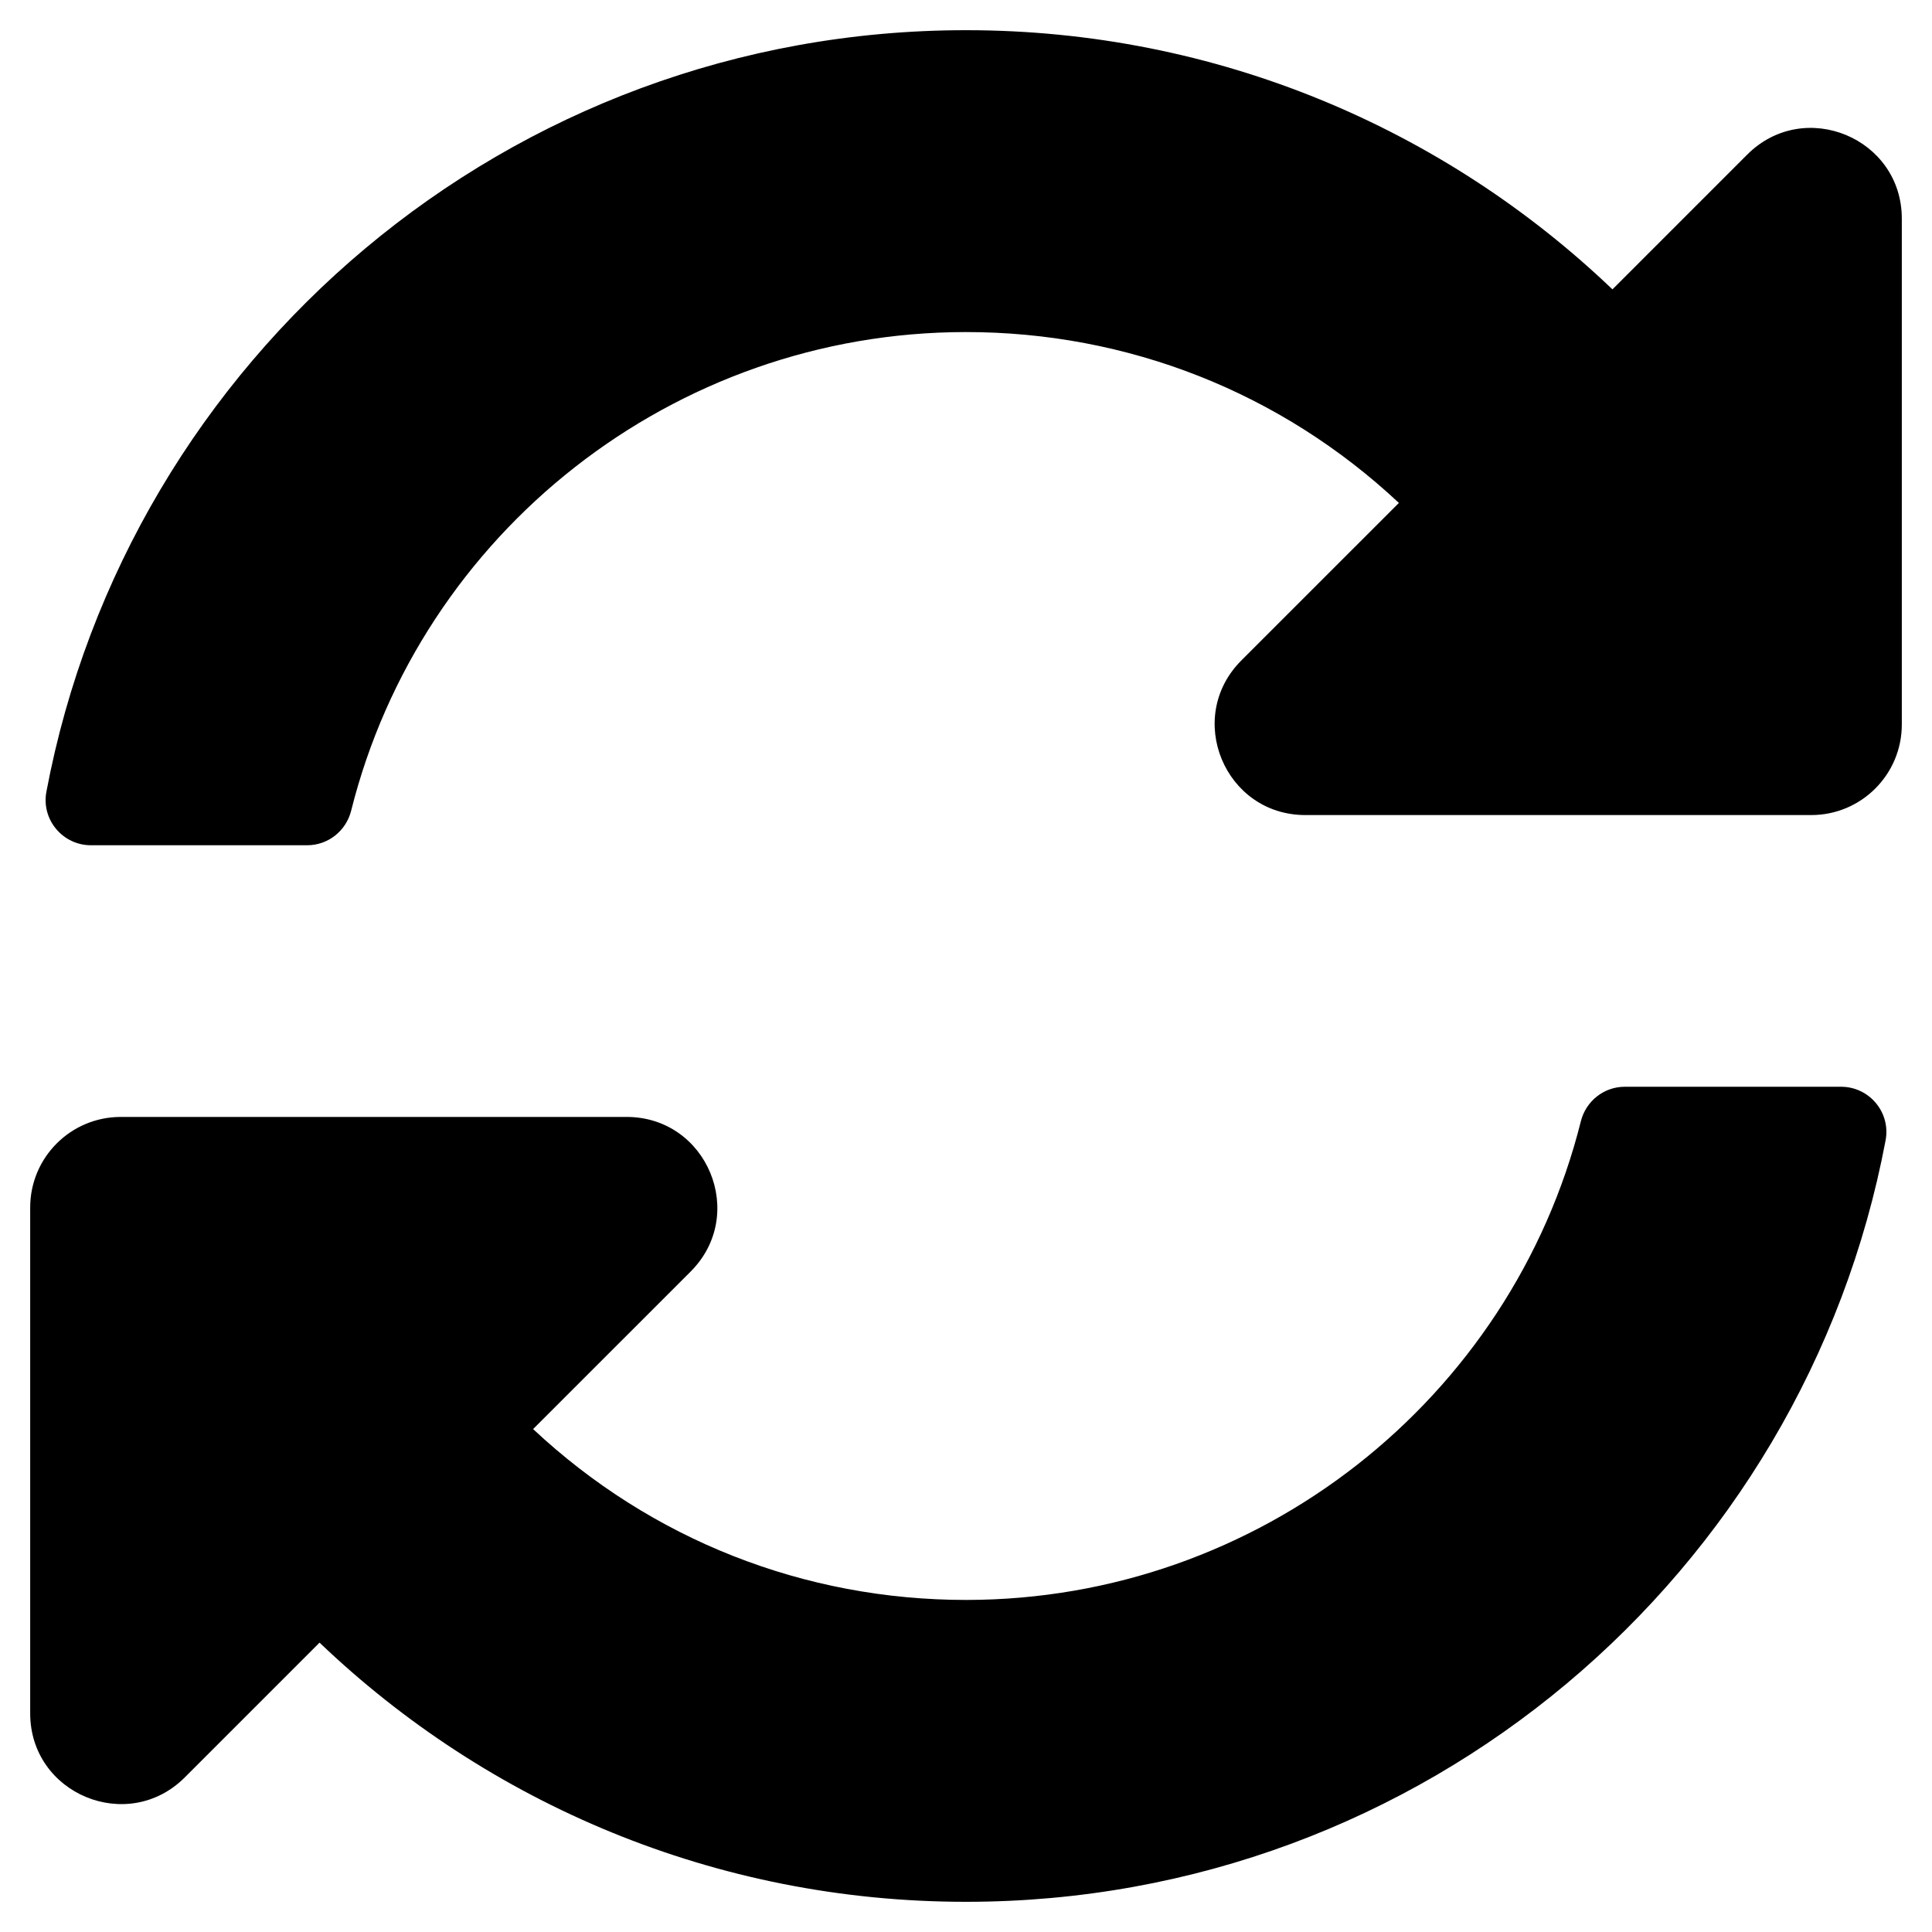
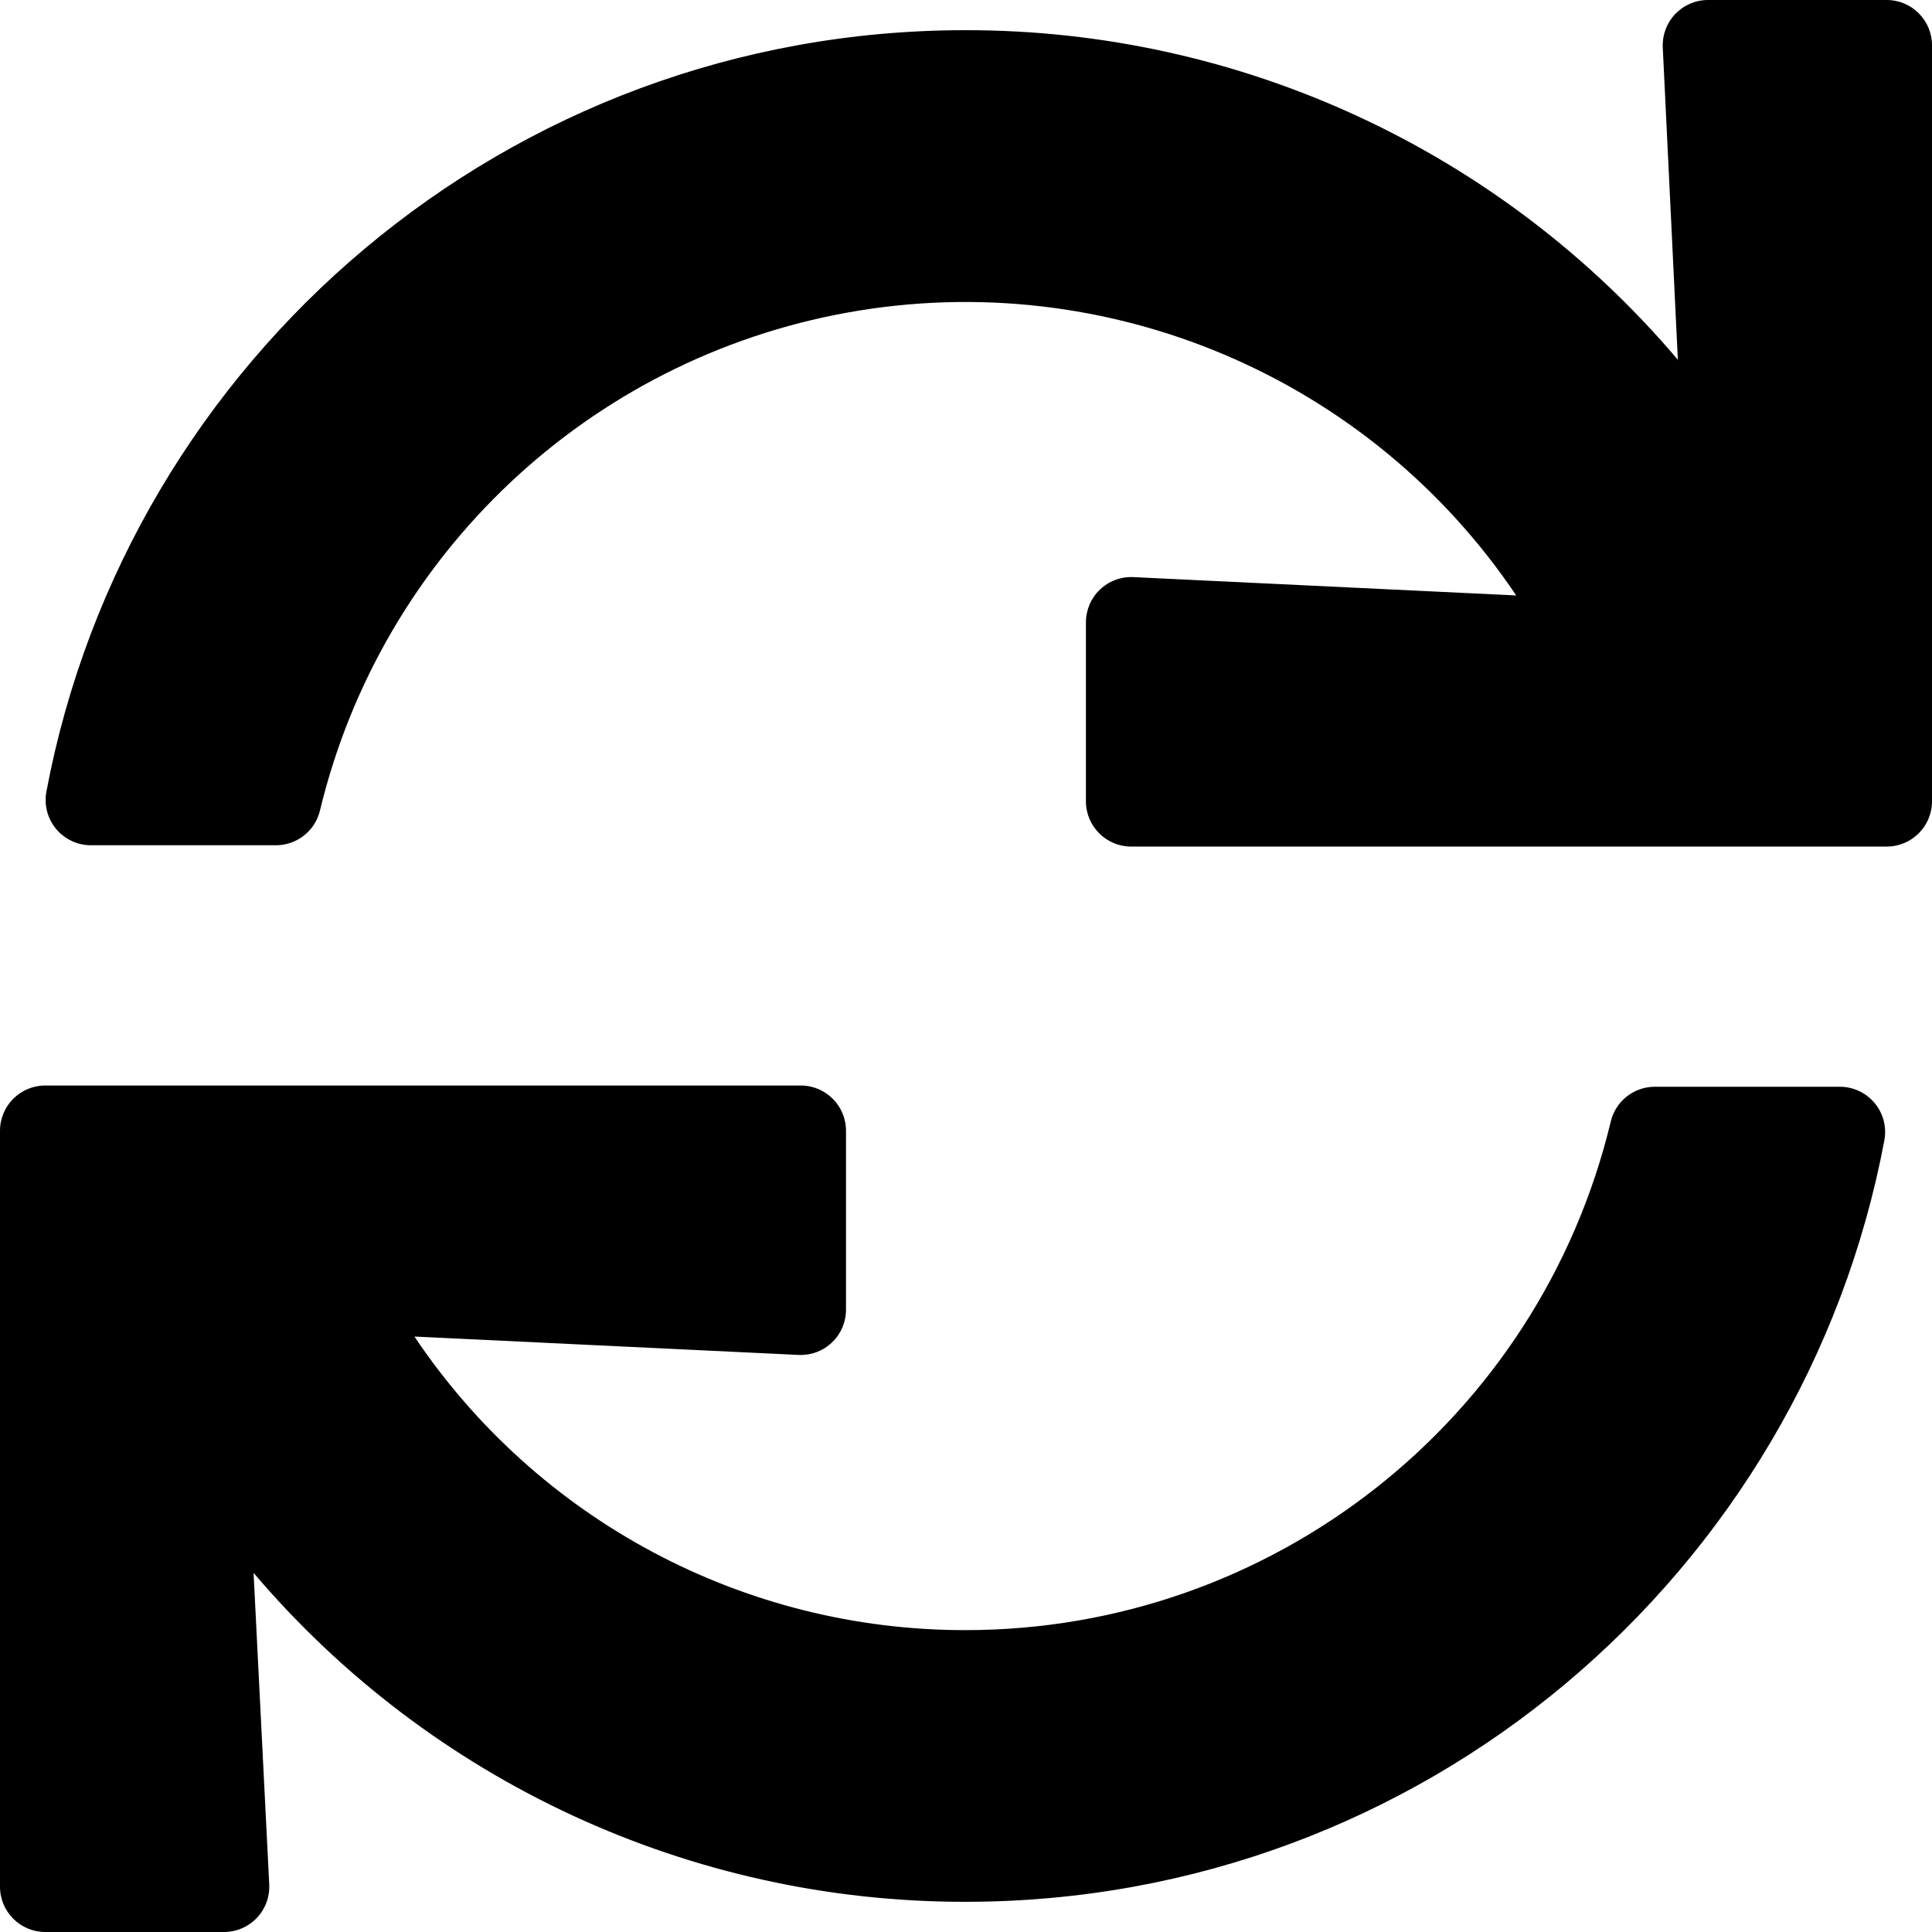
<svg xmlns="http://www.w3.org/2000/svg" viewBox="0 0 512 512">
-   <path d="M370.72 133.28C339.458 104.008 298.888 87.962 255.848 88c-77.458.068-144.328 53.178-162.791 126.85-1.344 5.363-6.122 9.15-11.651 9.15H24.103c-7.498 0-13.194-6.807-11.807-14.176C33.933 94.924 134.813 8 256 8c66.448 0 126.791 26.136 171.315 68.685L463.03 40.97C478.149 25.851 504 36.559 504 57.941V192c0 13.255-10.745 24-24 24H345.941c-21.382 0-32.09-25.851-16.971-40.971l41.75-41.749zM32 296h134.059c21.382 0 32.09 25.851 16.971 40.971l-41.75 41.75c31.262 29.273 71.835 45.319 114.876 45.28 77.418-.07 144.315-53.144 162.787-126.849 1.344-5.363 6.122-9.15 11.651-9.15h57.304c7.498 0 13.194 6.807 11.807 14.176C478.067 417.076 377.187 504 256 504c-66.448 0-126.791-26.136-171.315-68.685L48.97 471.03C33.851 486.149 8 475.441 8 454.059V320c0-13.255 10.745-24 24-24z" />
+   <path d="M440.65 12.57l4 82.77A247.16 247.16 0 0 0 255.83 8C134.73 8 33.91 94.92 12.29 209.82A12 12 0 0 0 24.09 224h49.05a12 12 0 0 0 11.67-9.26 175.91 175.91 0 0 1 317-56.94l-101.46-4.86a12 12 0 0 0-12.57 12v47.41a12 12 0 0 0 12 12H500a12 12 0 0 0 12-12V12a12 12 0 0 0-12-12h-47.37a12 12 0 0 0-11.98 12.57zM255.83 432a175.61 175.61 0 0 1-146-77.8l101.8 4.87a12 12 0 0 0 12.57-12v-47.4a12 12 0 0 0-12-12H12a12 12 0 0 0-12 12V500a12 12 0 0 0 12 12h47.35a12 12 0 0 0 12-12.6l-4.15-82.57A247.17 247.17 0 0 0 255.83 504c121.11 0 221.93-86.92 243.55-201.82a12 12 0 0 0-11.8-14.18h-49.05a12 12 0 0 0-11.67 9.26A175.86 175.86 0 0 1 255.83 432z" />
</svg>
